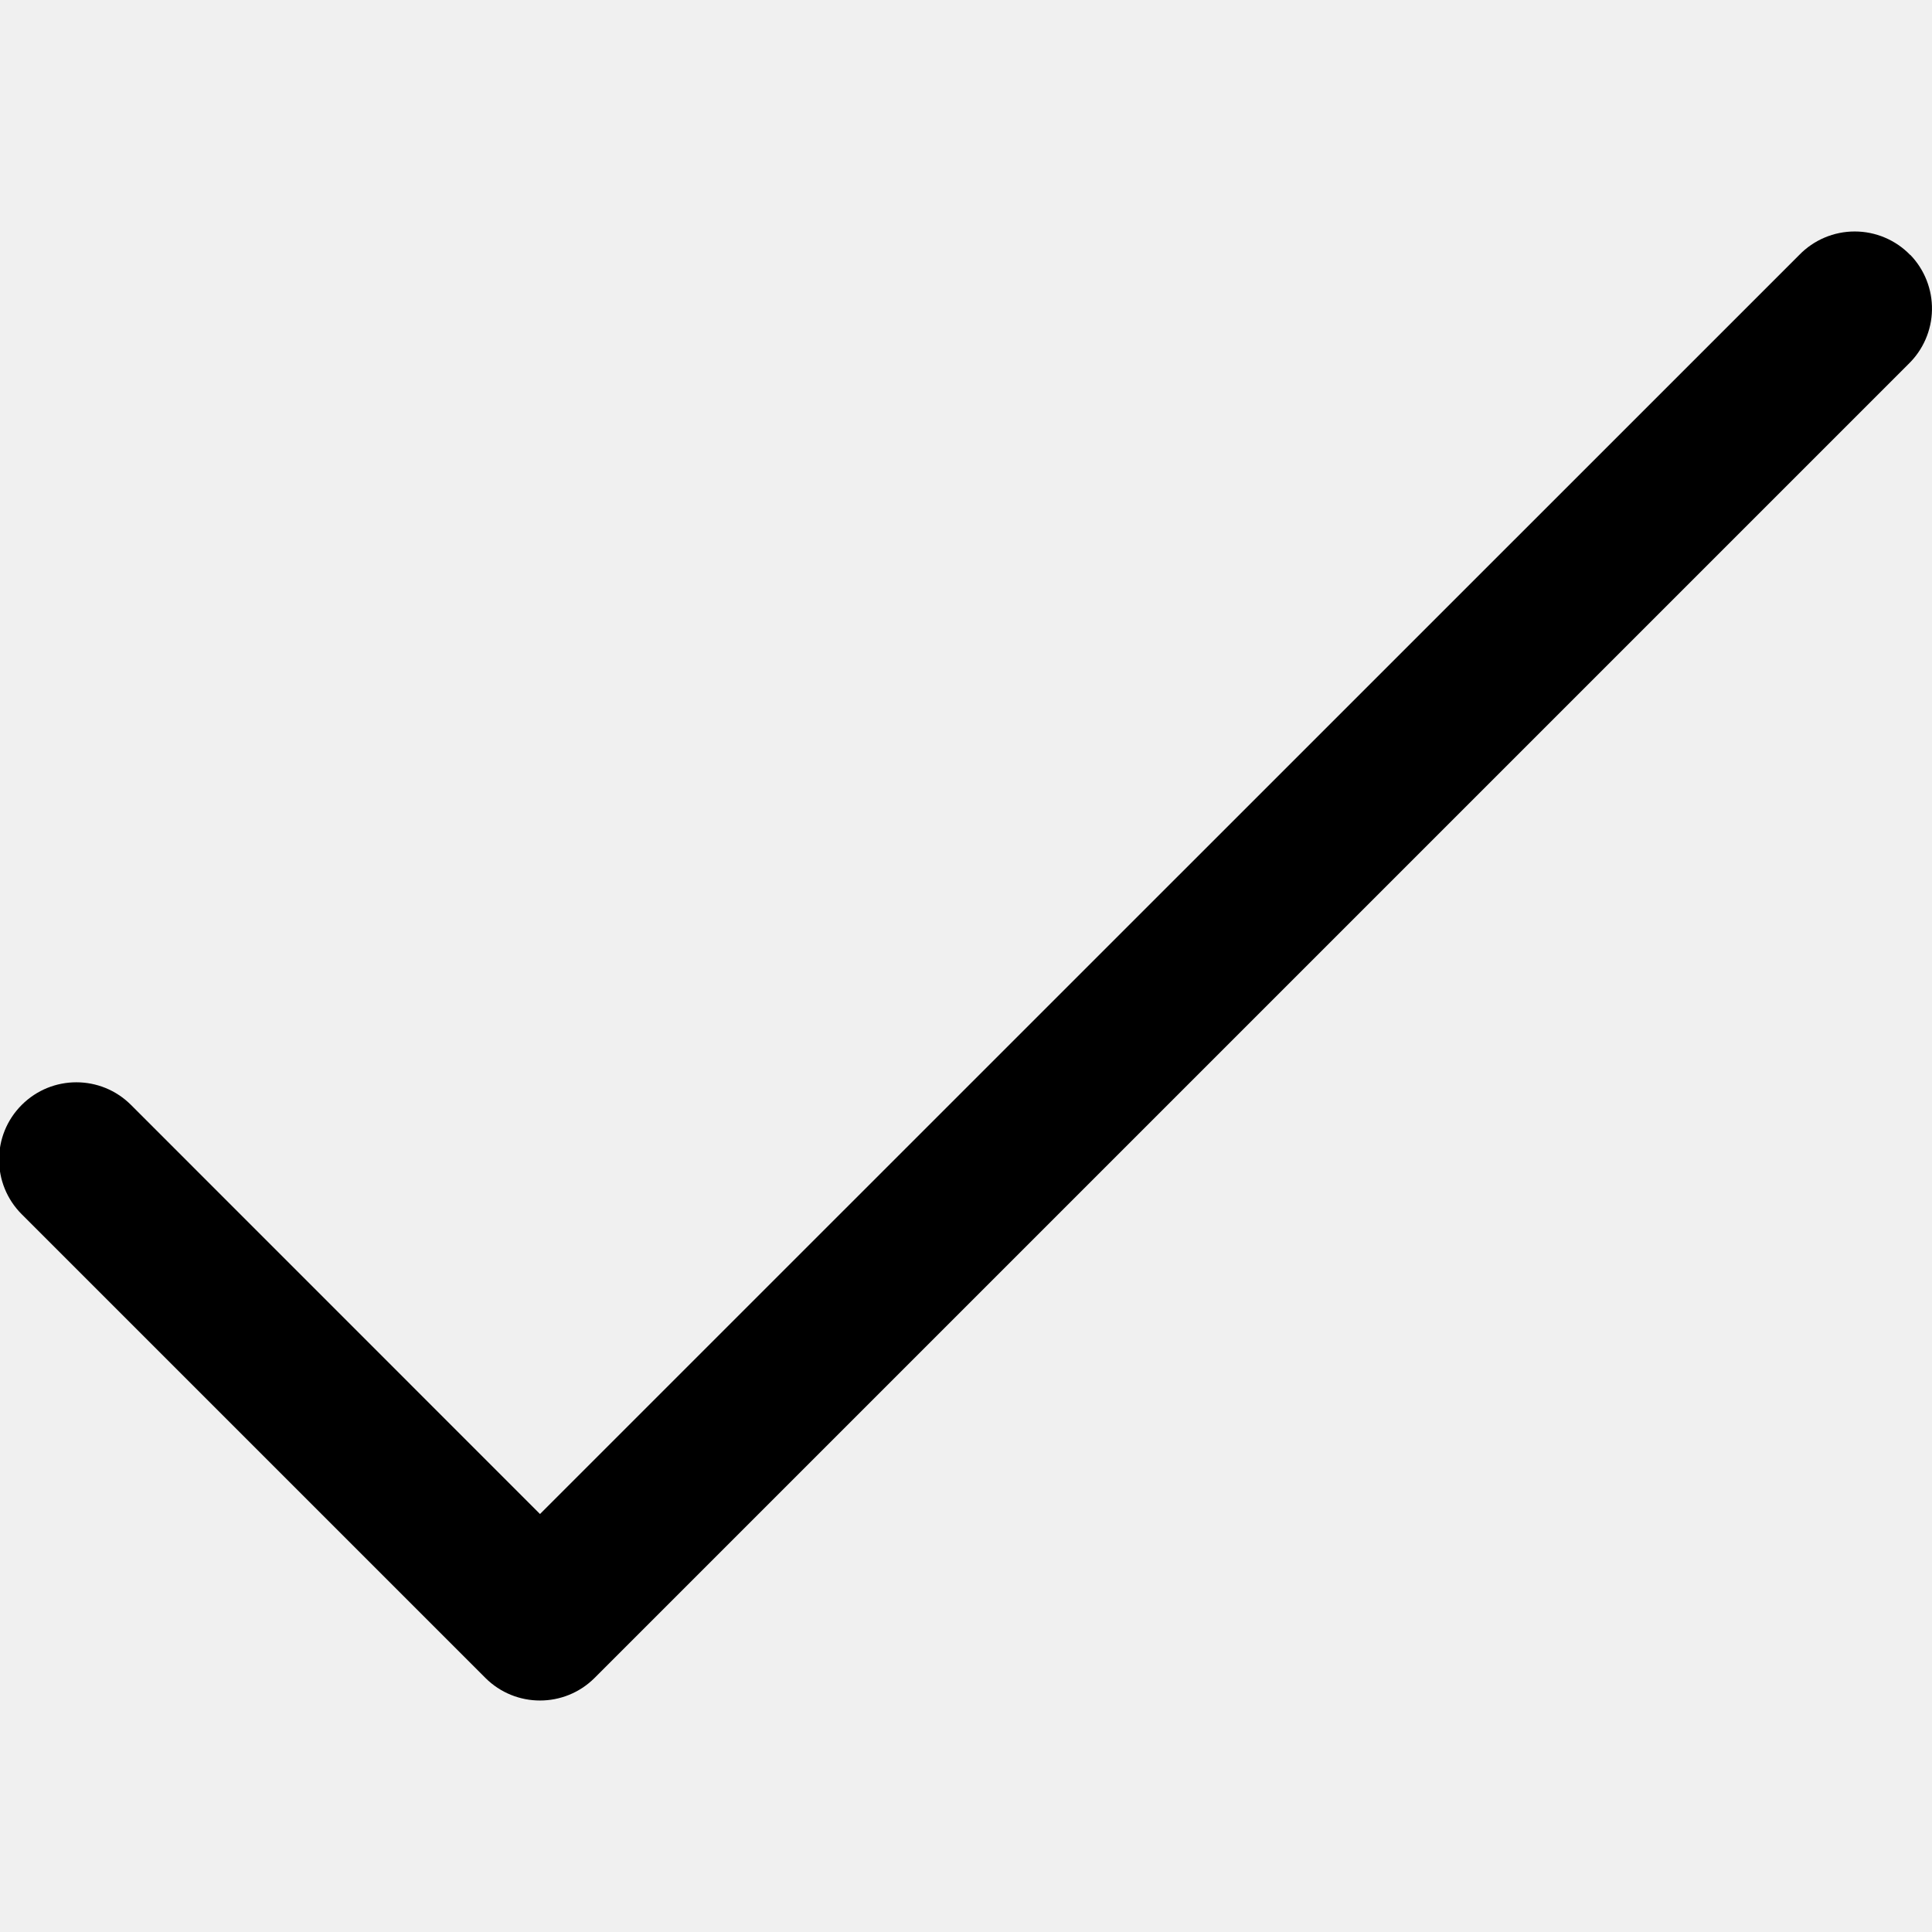
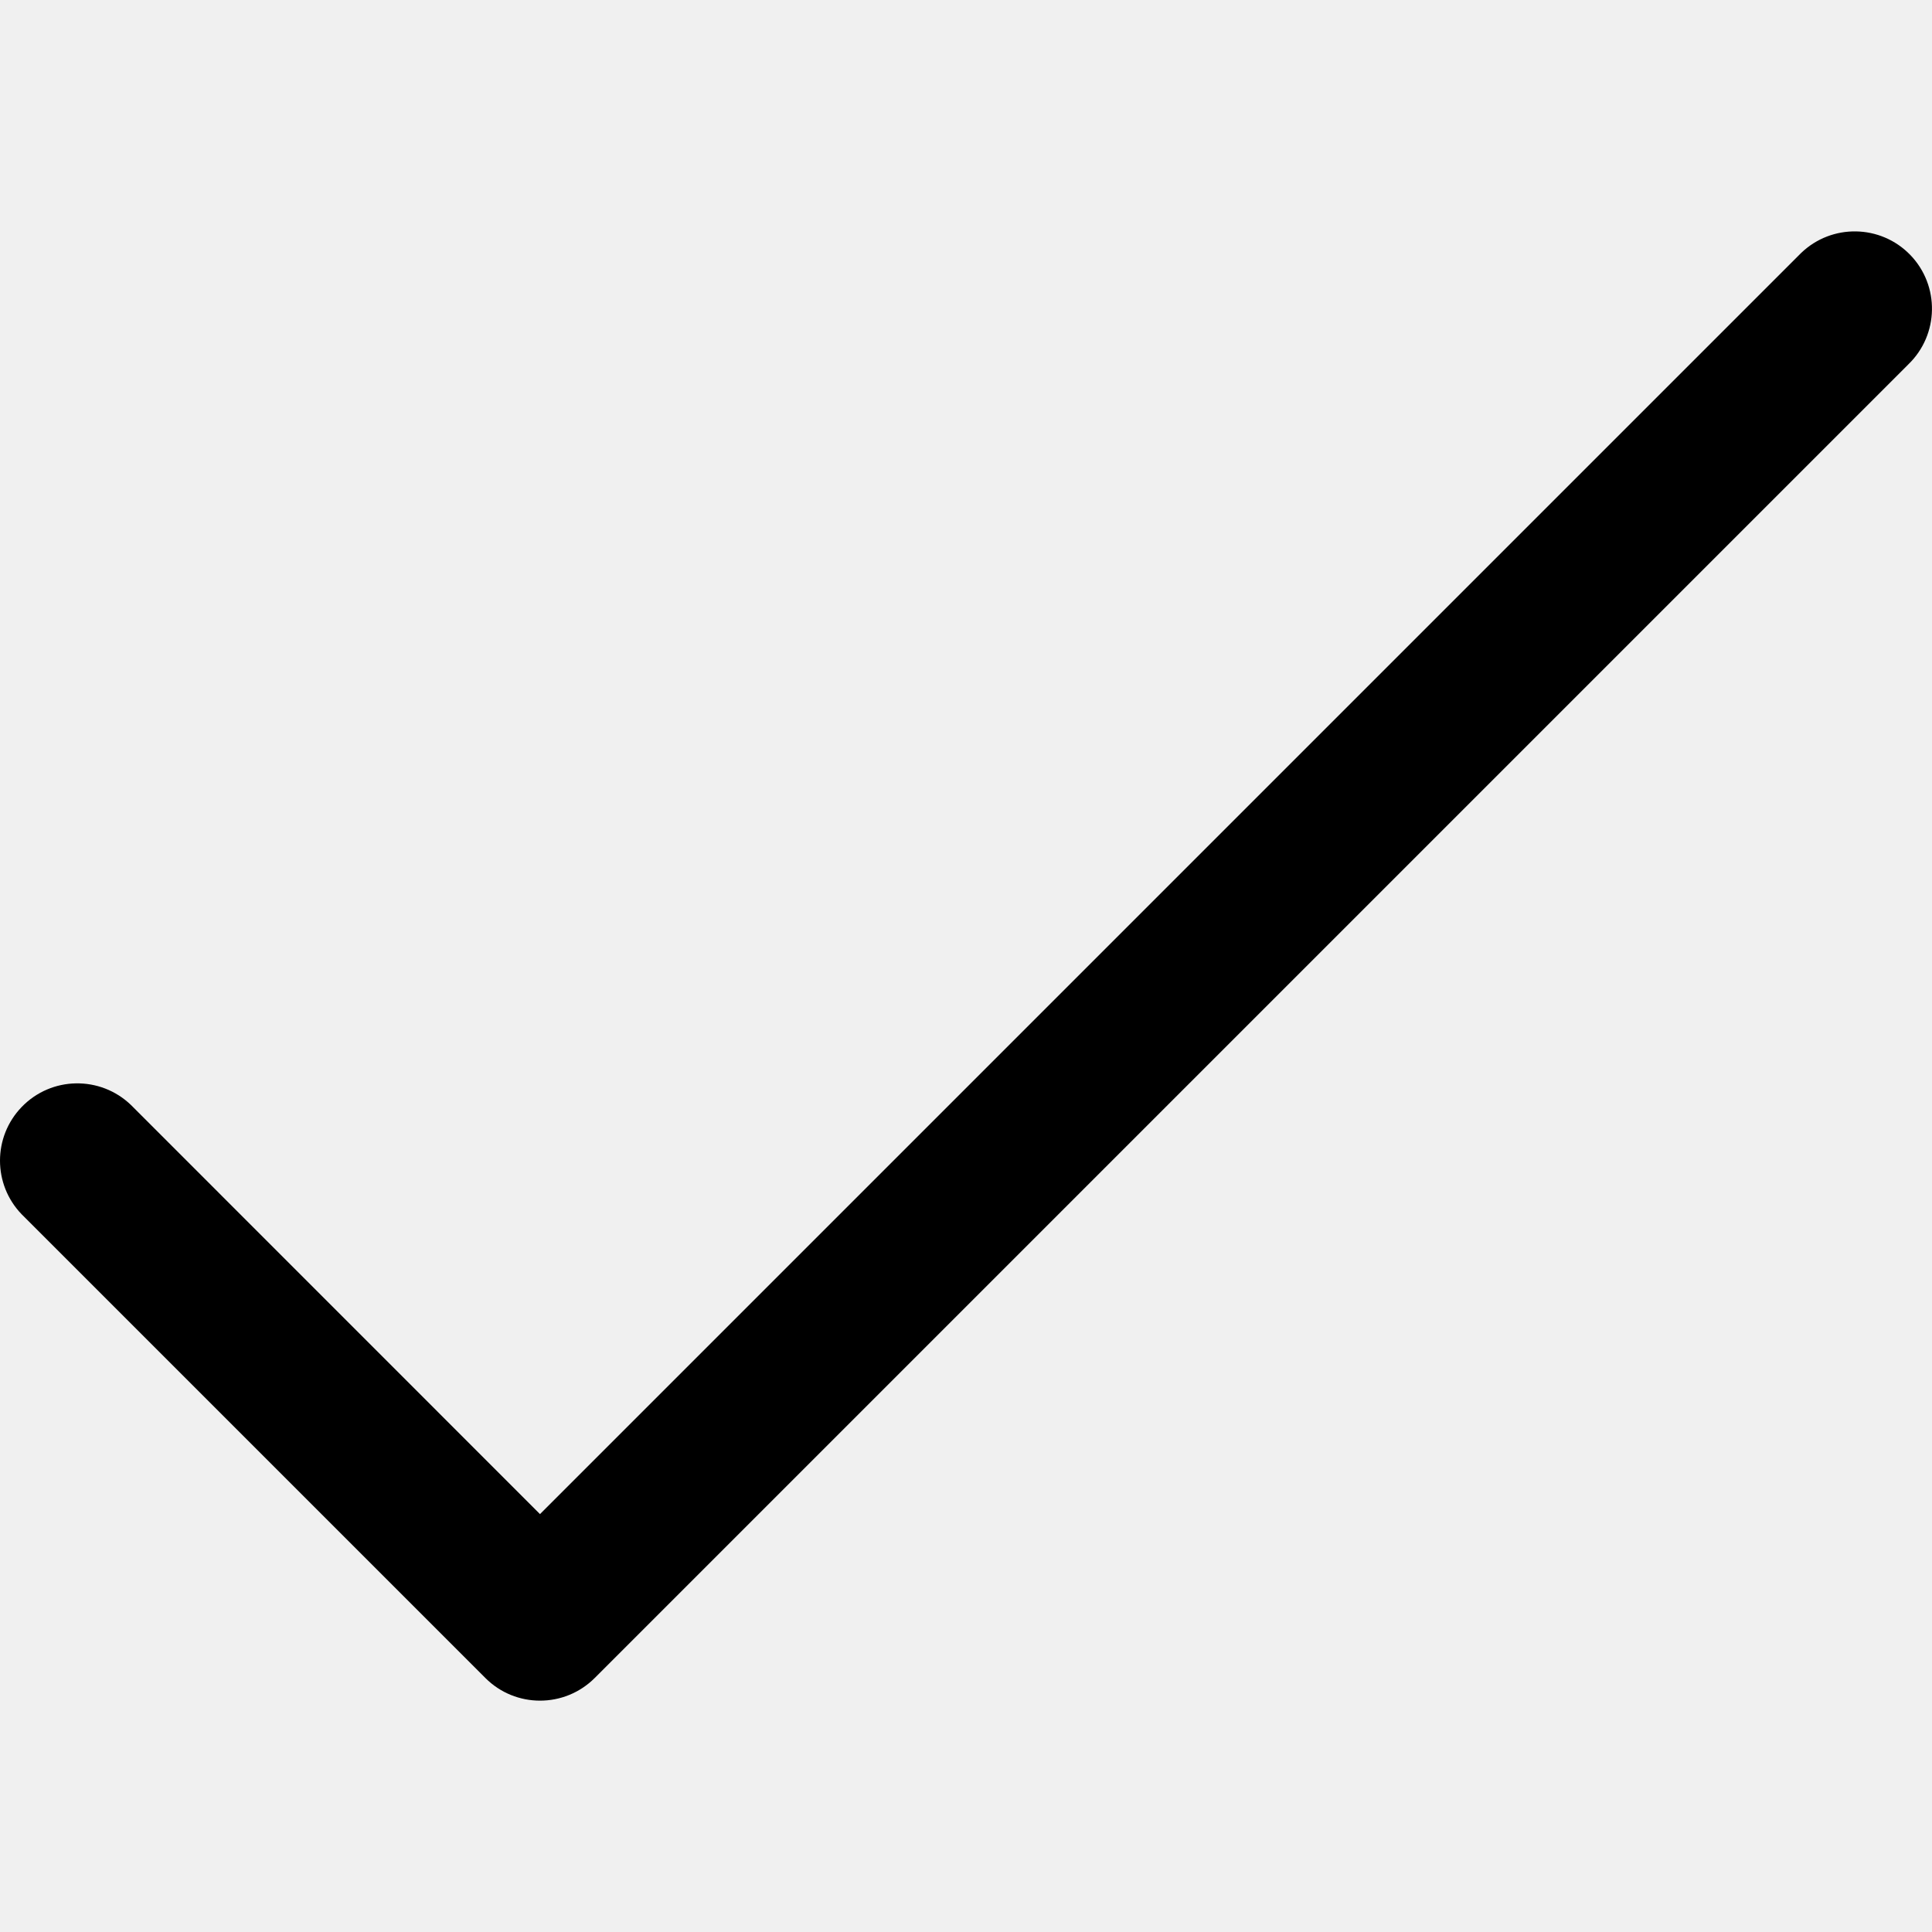
- <svg xmlns="http://www.w3.org/2000/svg" width="20" height="20" fill="none">
+ <svg xmlns="http://www.w3.org/2000/svg" width="20" height="20" viewBox="0 0 20 20" fill="none">
  <g clip-path="url(#clip0)">
-     <path d="M19.775 2.64a.8.8 0 00-1.15 0L5.59 15.673l-4.234-4.235A.8.8 0 00.225 12.57l4.8 4.8a.8.8 0 001.13 0l13.6-13.6a.8.8 0 00.02-1.132z" fill="#000" />
+     <path d="M19.775 2.639C19.468 2.322 18.962 2.313 18.644 2.62C18.638 2.626 18.631 2.633 18.625 2.639L5.59 15.674L1.356 11.439C1.038 11.133 0.532 11.141 0.225 11.459C-0.075 11.769 -0.075 12.261 0.225 12.571L5.025 17.371C5.337 17.683 5.843 17.683 6.156 17.371L19.756 3.771C20.073 3.464 20.082 2.957 19.775 2.639Z" fill="black" />
  </g>
  <defs>
    <clipPath id="clip0">
-       <path fill="#fff" d="M0 0h20v20H0z" />
+       <rect width="20" height="20" fill="white" />
    </clipPath>
  </defs>
</svg>
